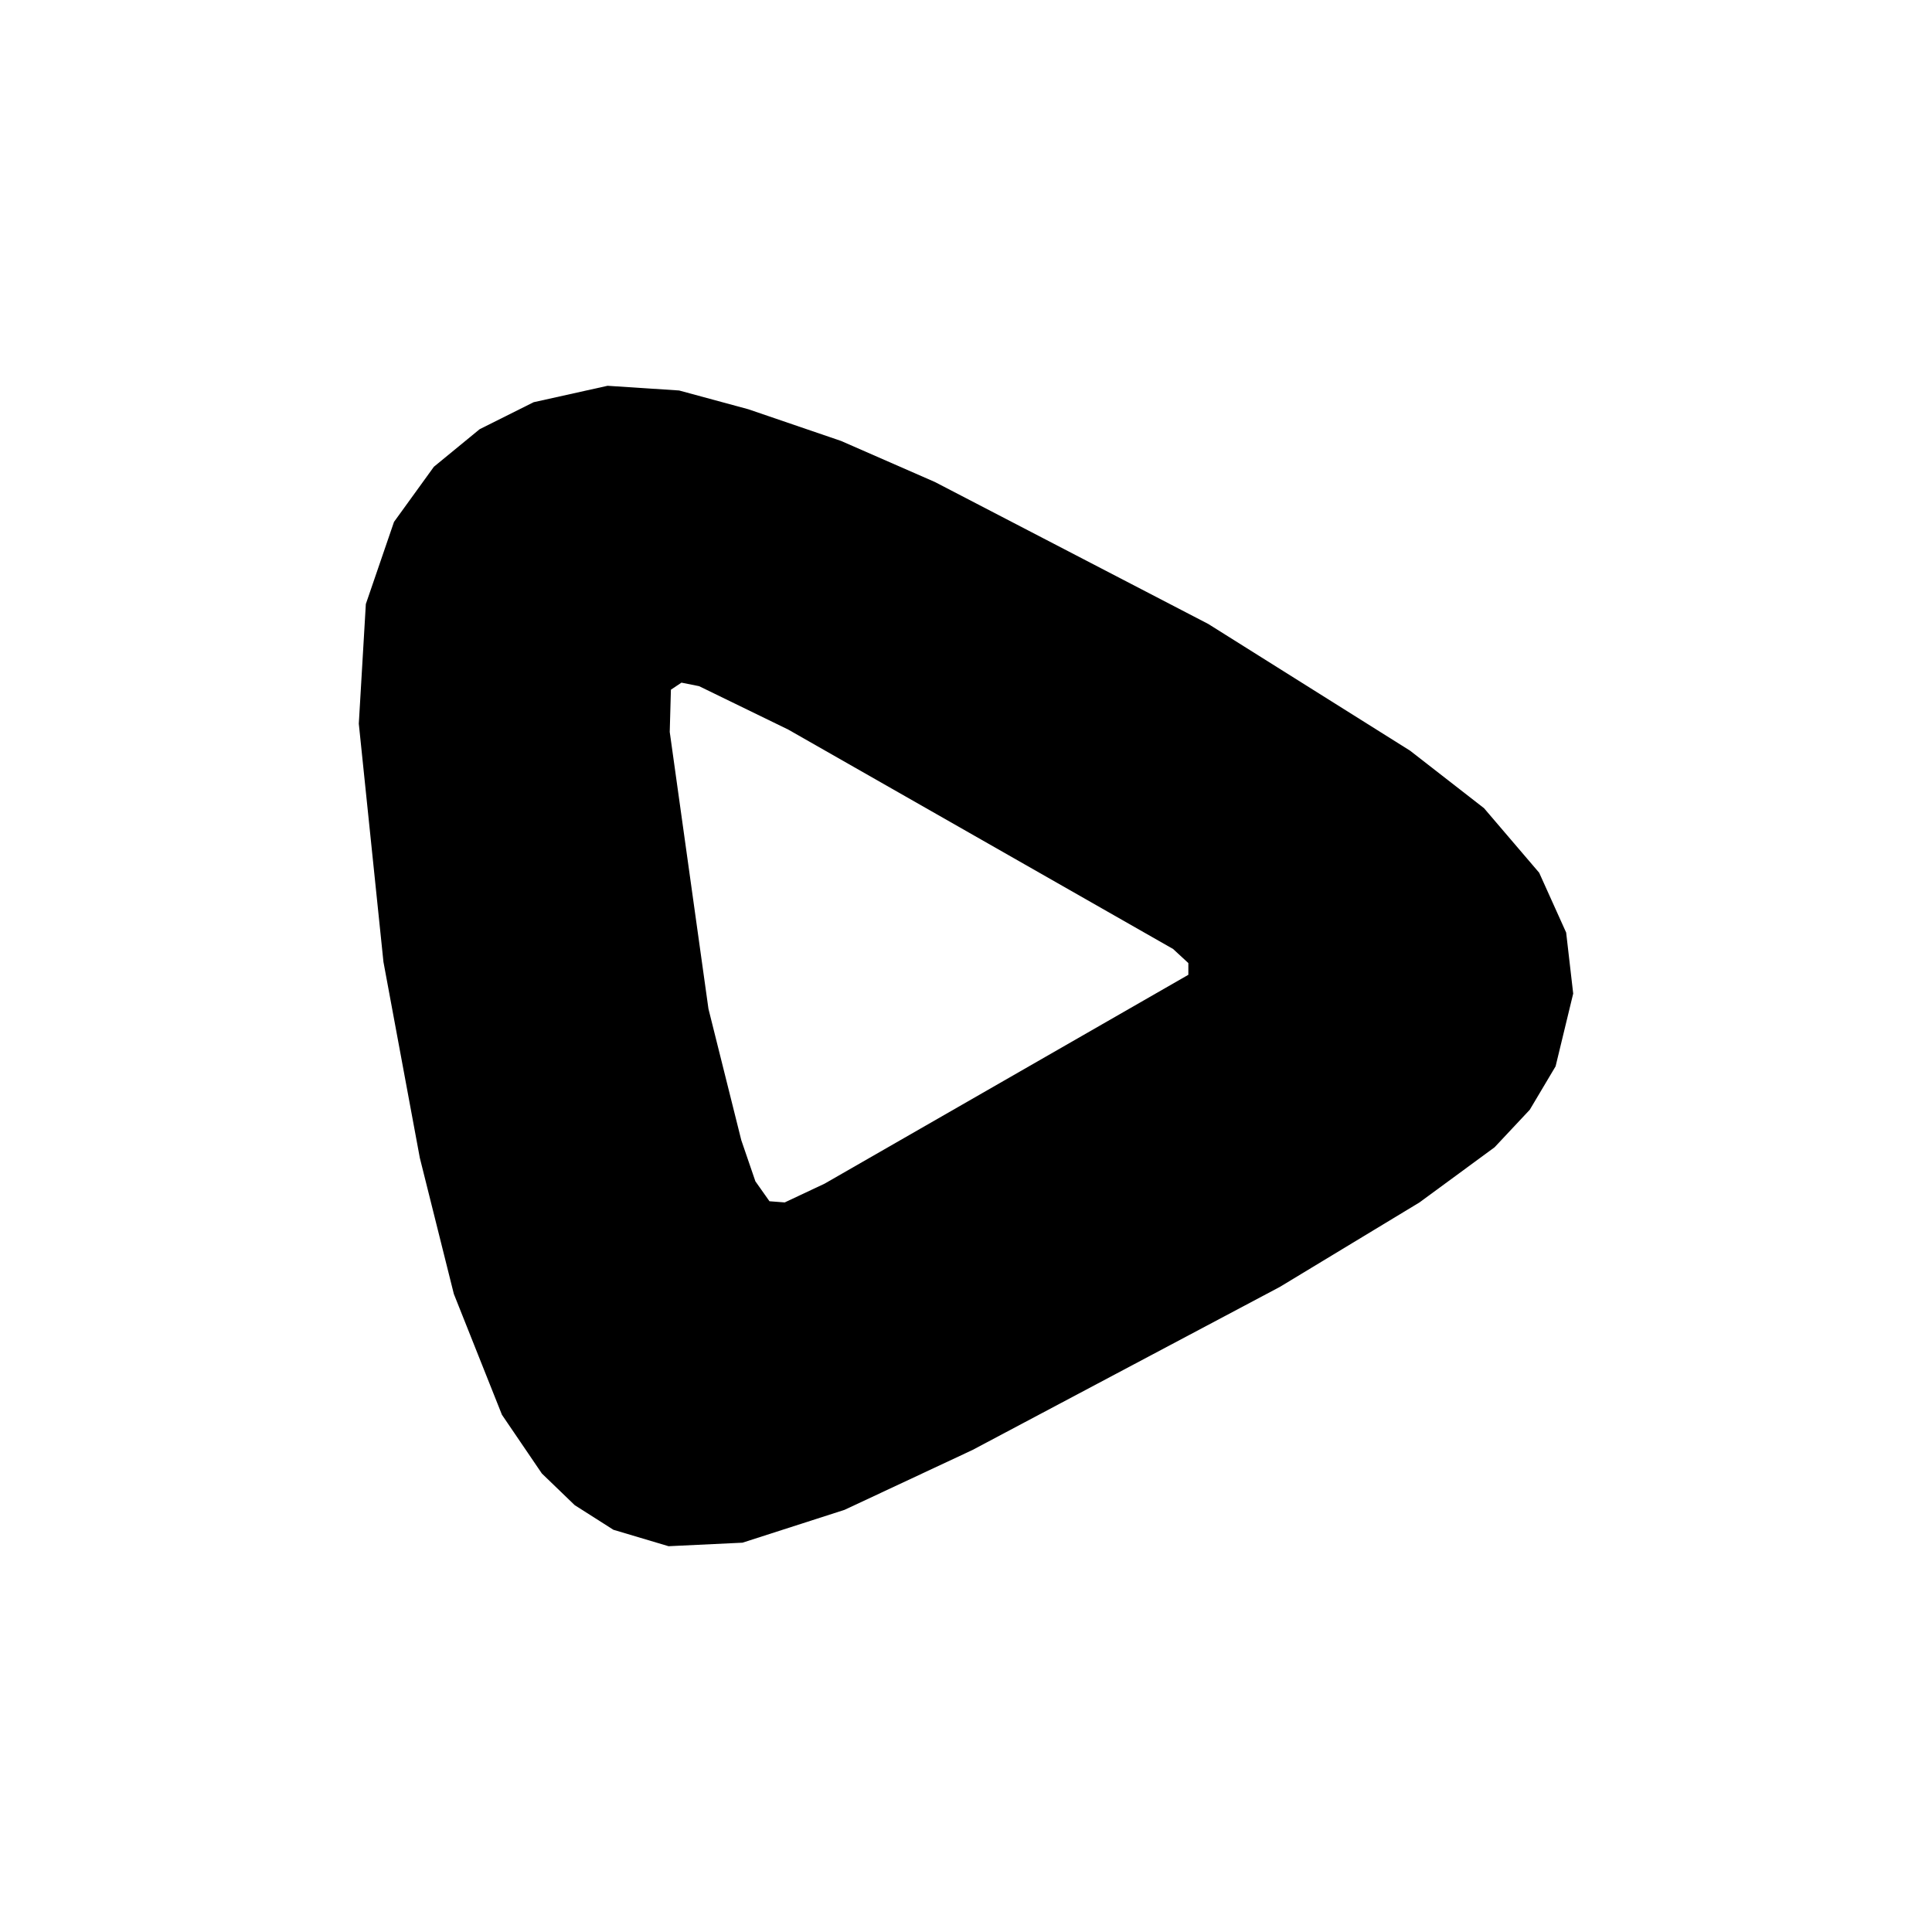
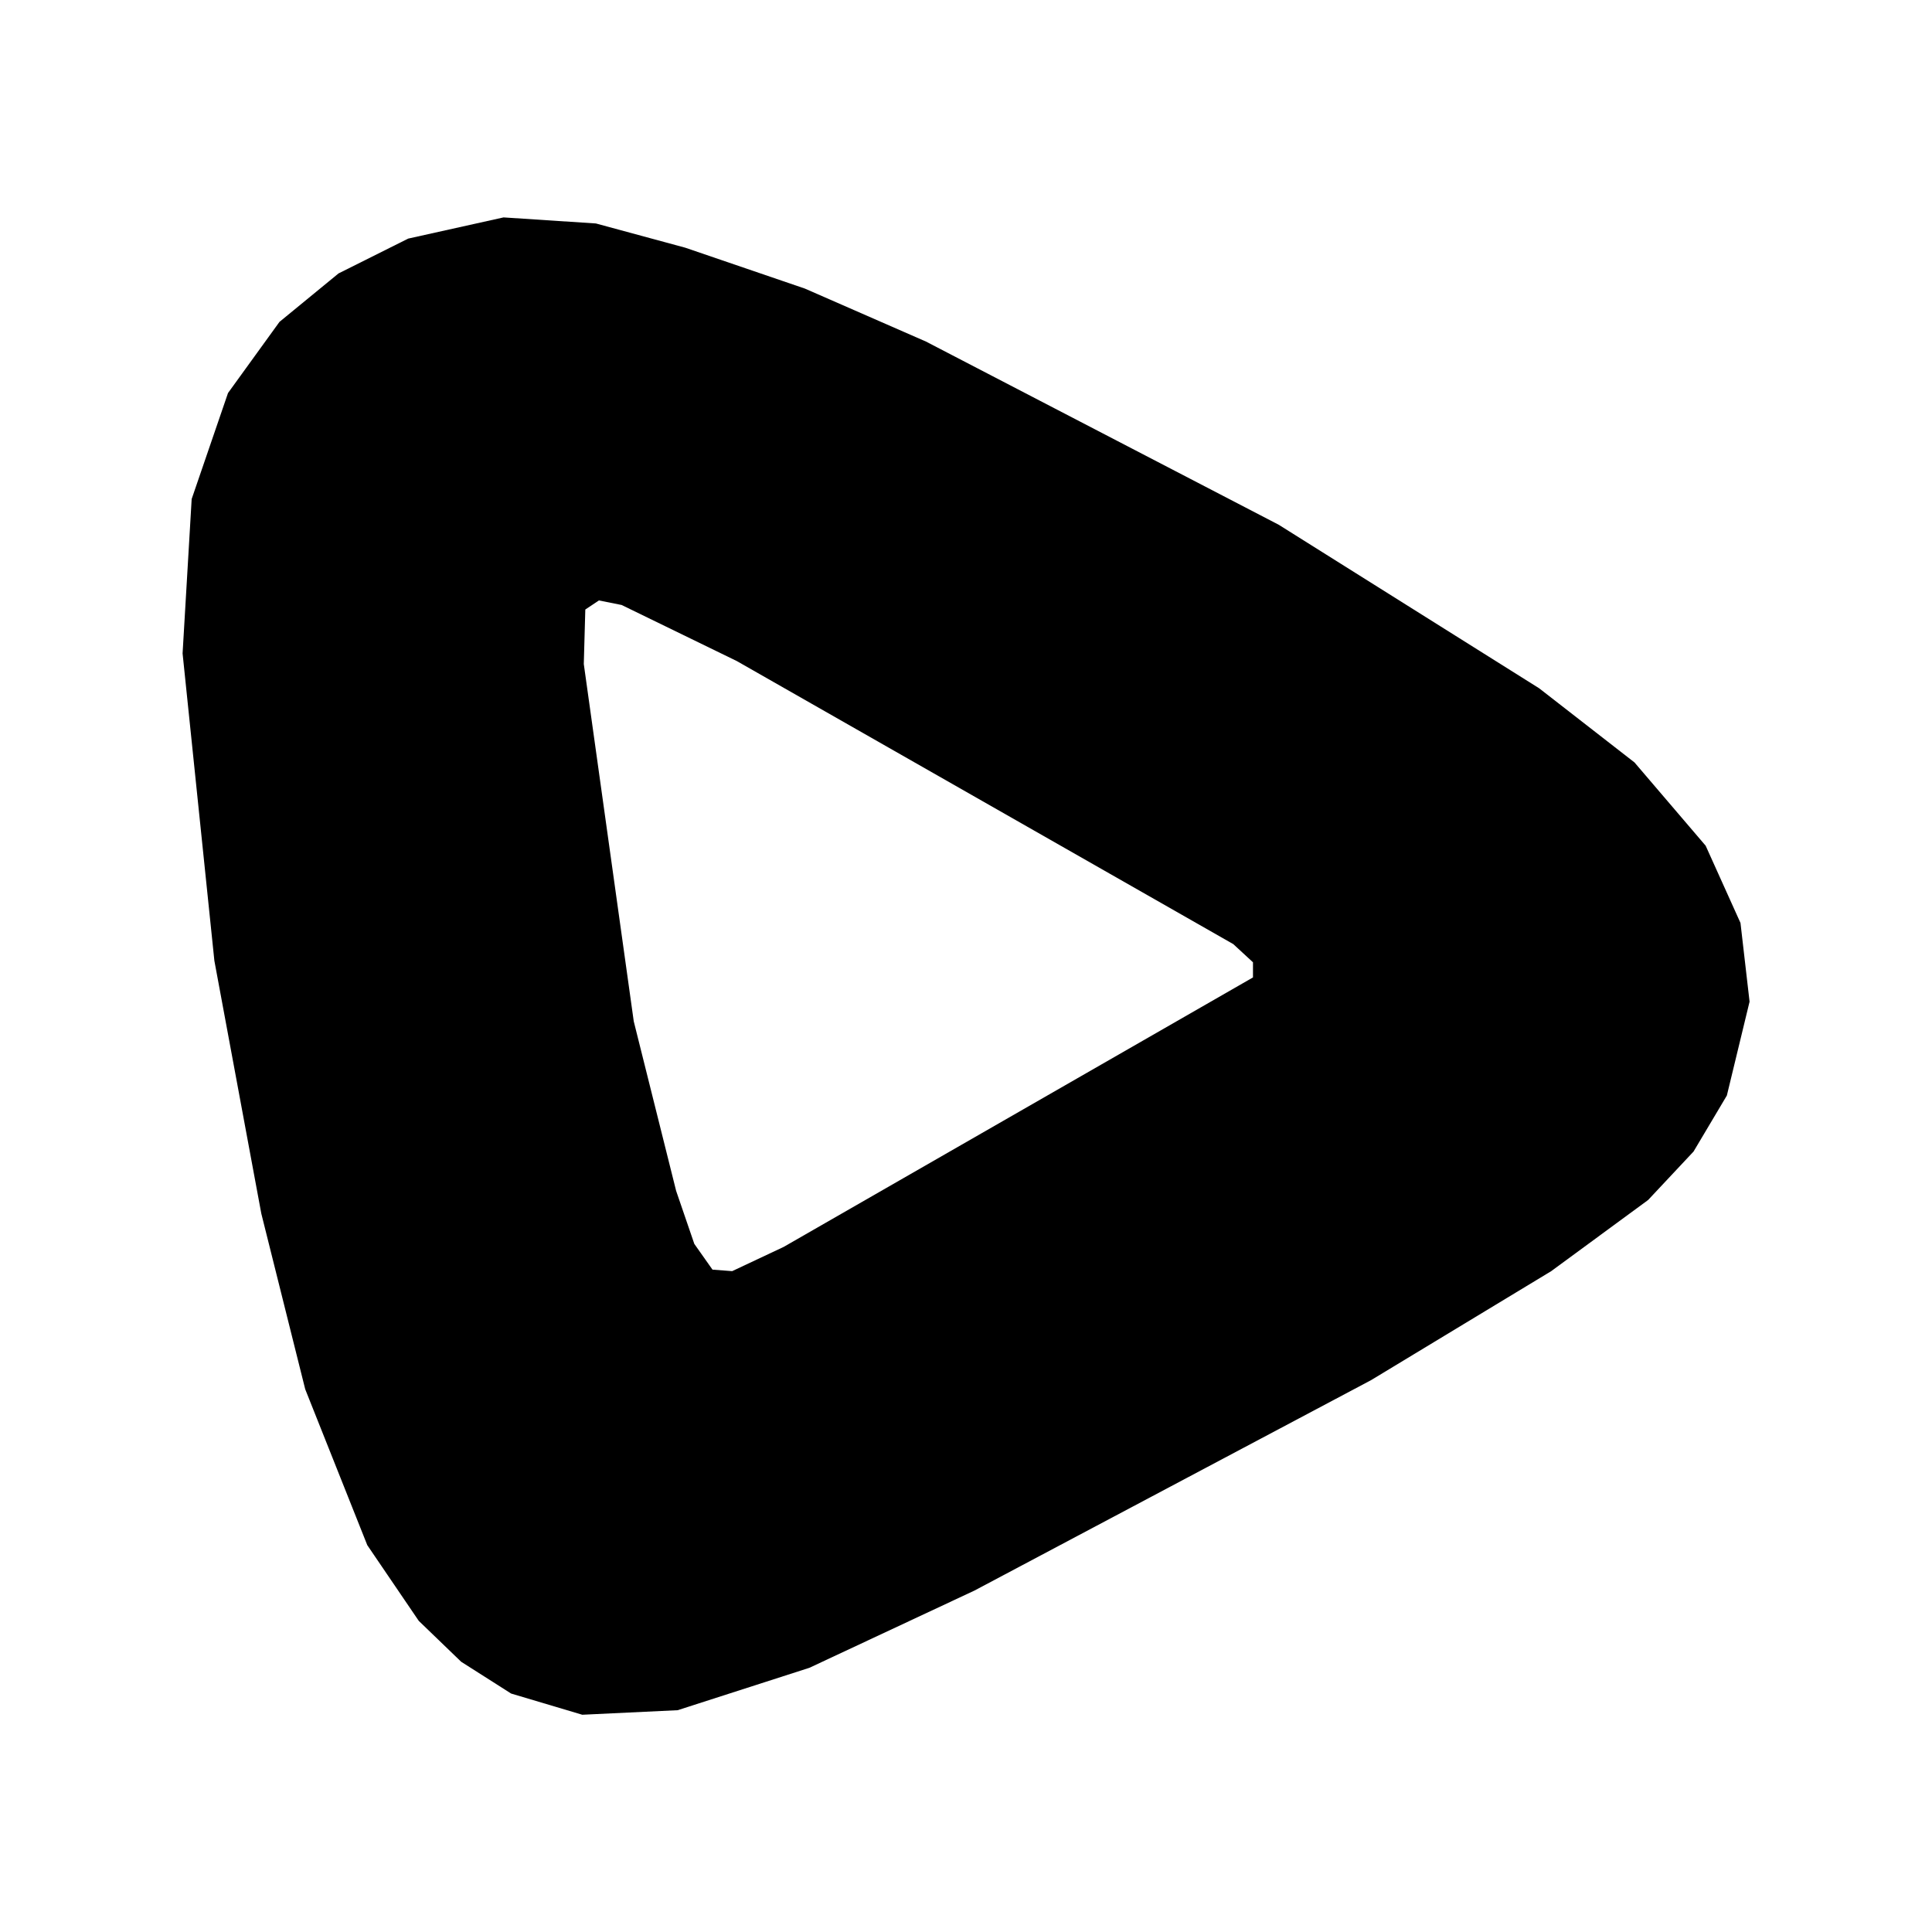
- <svg xmlns="http://www.w3.org/2000/svg" viewBox="-180.8 -197.8 1646.6 1646.6" fill="currentColor">
+ <svg xmlns="http://www.w3.org/2000/svg" viewBox="4.4 -12.6 1276.1 1276.1" fill="currentColor">
  <path fill-rule="evenodd" d="M155 247L131 317L125 419L146 622L177 789L206 905L247 1008L281 1058L309 1085L342 1106L389 1120L452 1117L539 1089L648 1038L910 899L1029 827L1093 780L1123 748L1145 711L1160 649L1154 597L1131 546L1084 491L1021 442L849 334L616 213L536 178L457 151L398 135L337 131L274 145L228 168L189 200Z M391 390L400 384L415 387L491 424L819 611L832 623L832 633L522 811L488 827L475 826L463 809L451 774L423 662L390 426Z" />
</svg>
